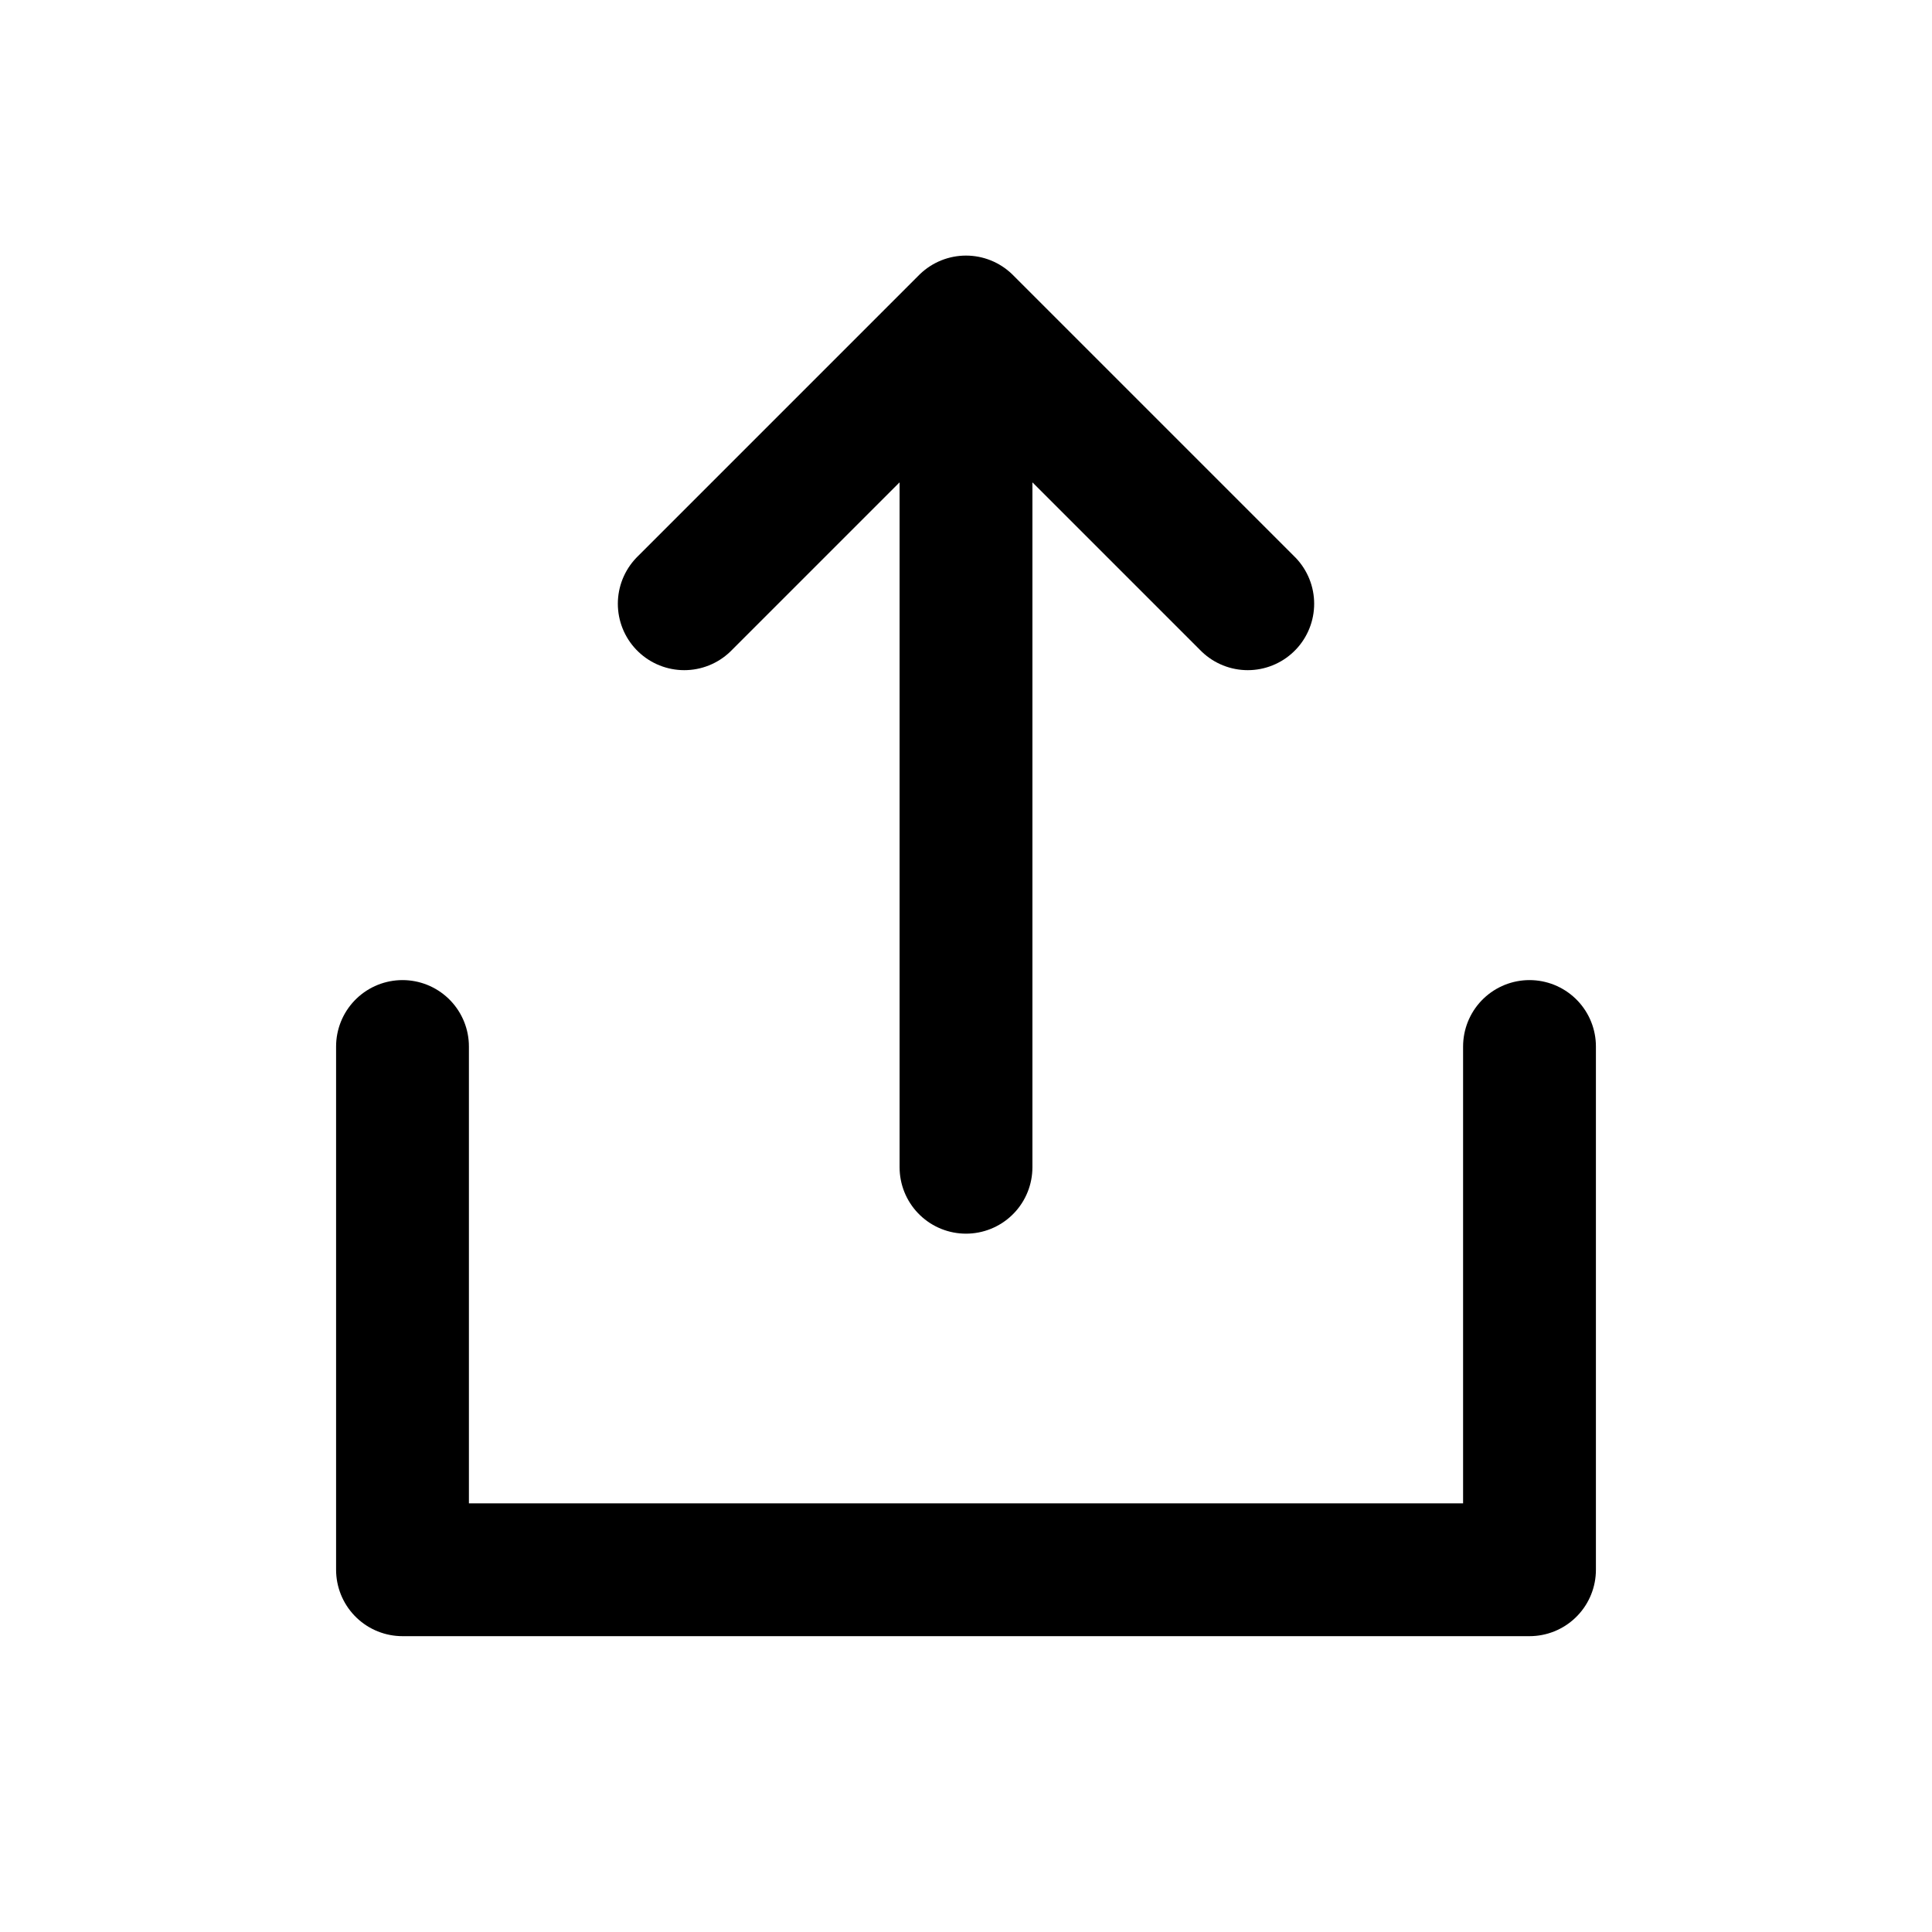
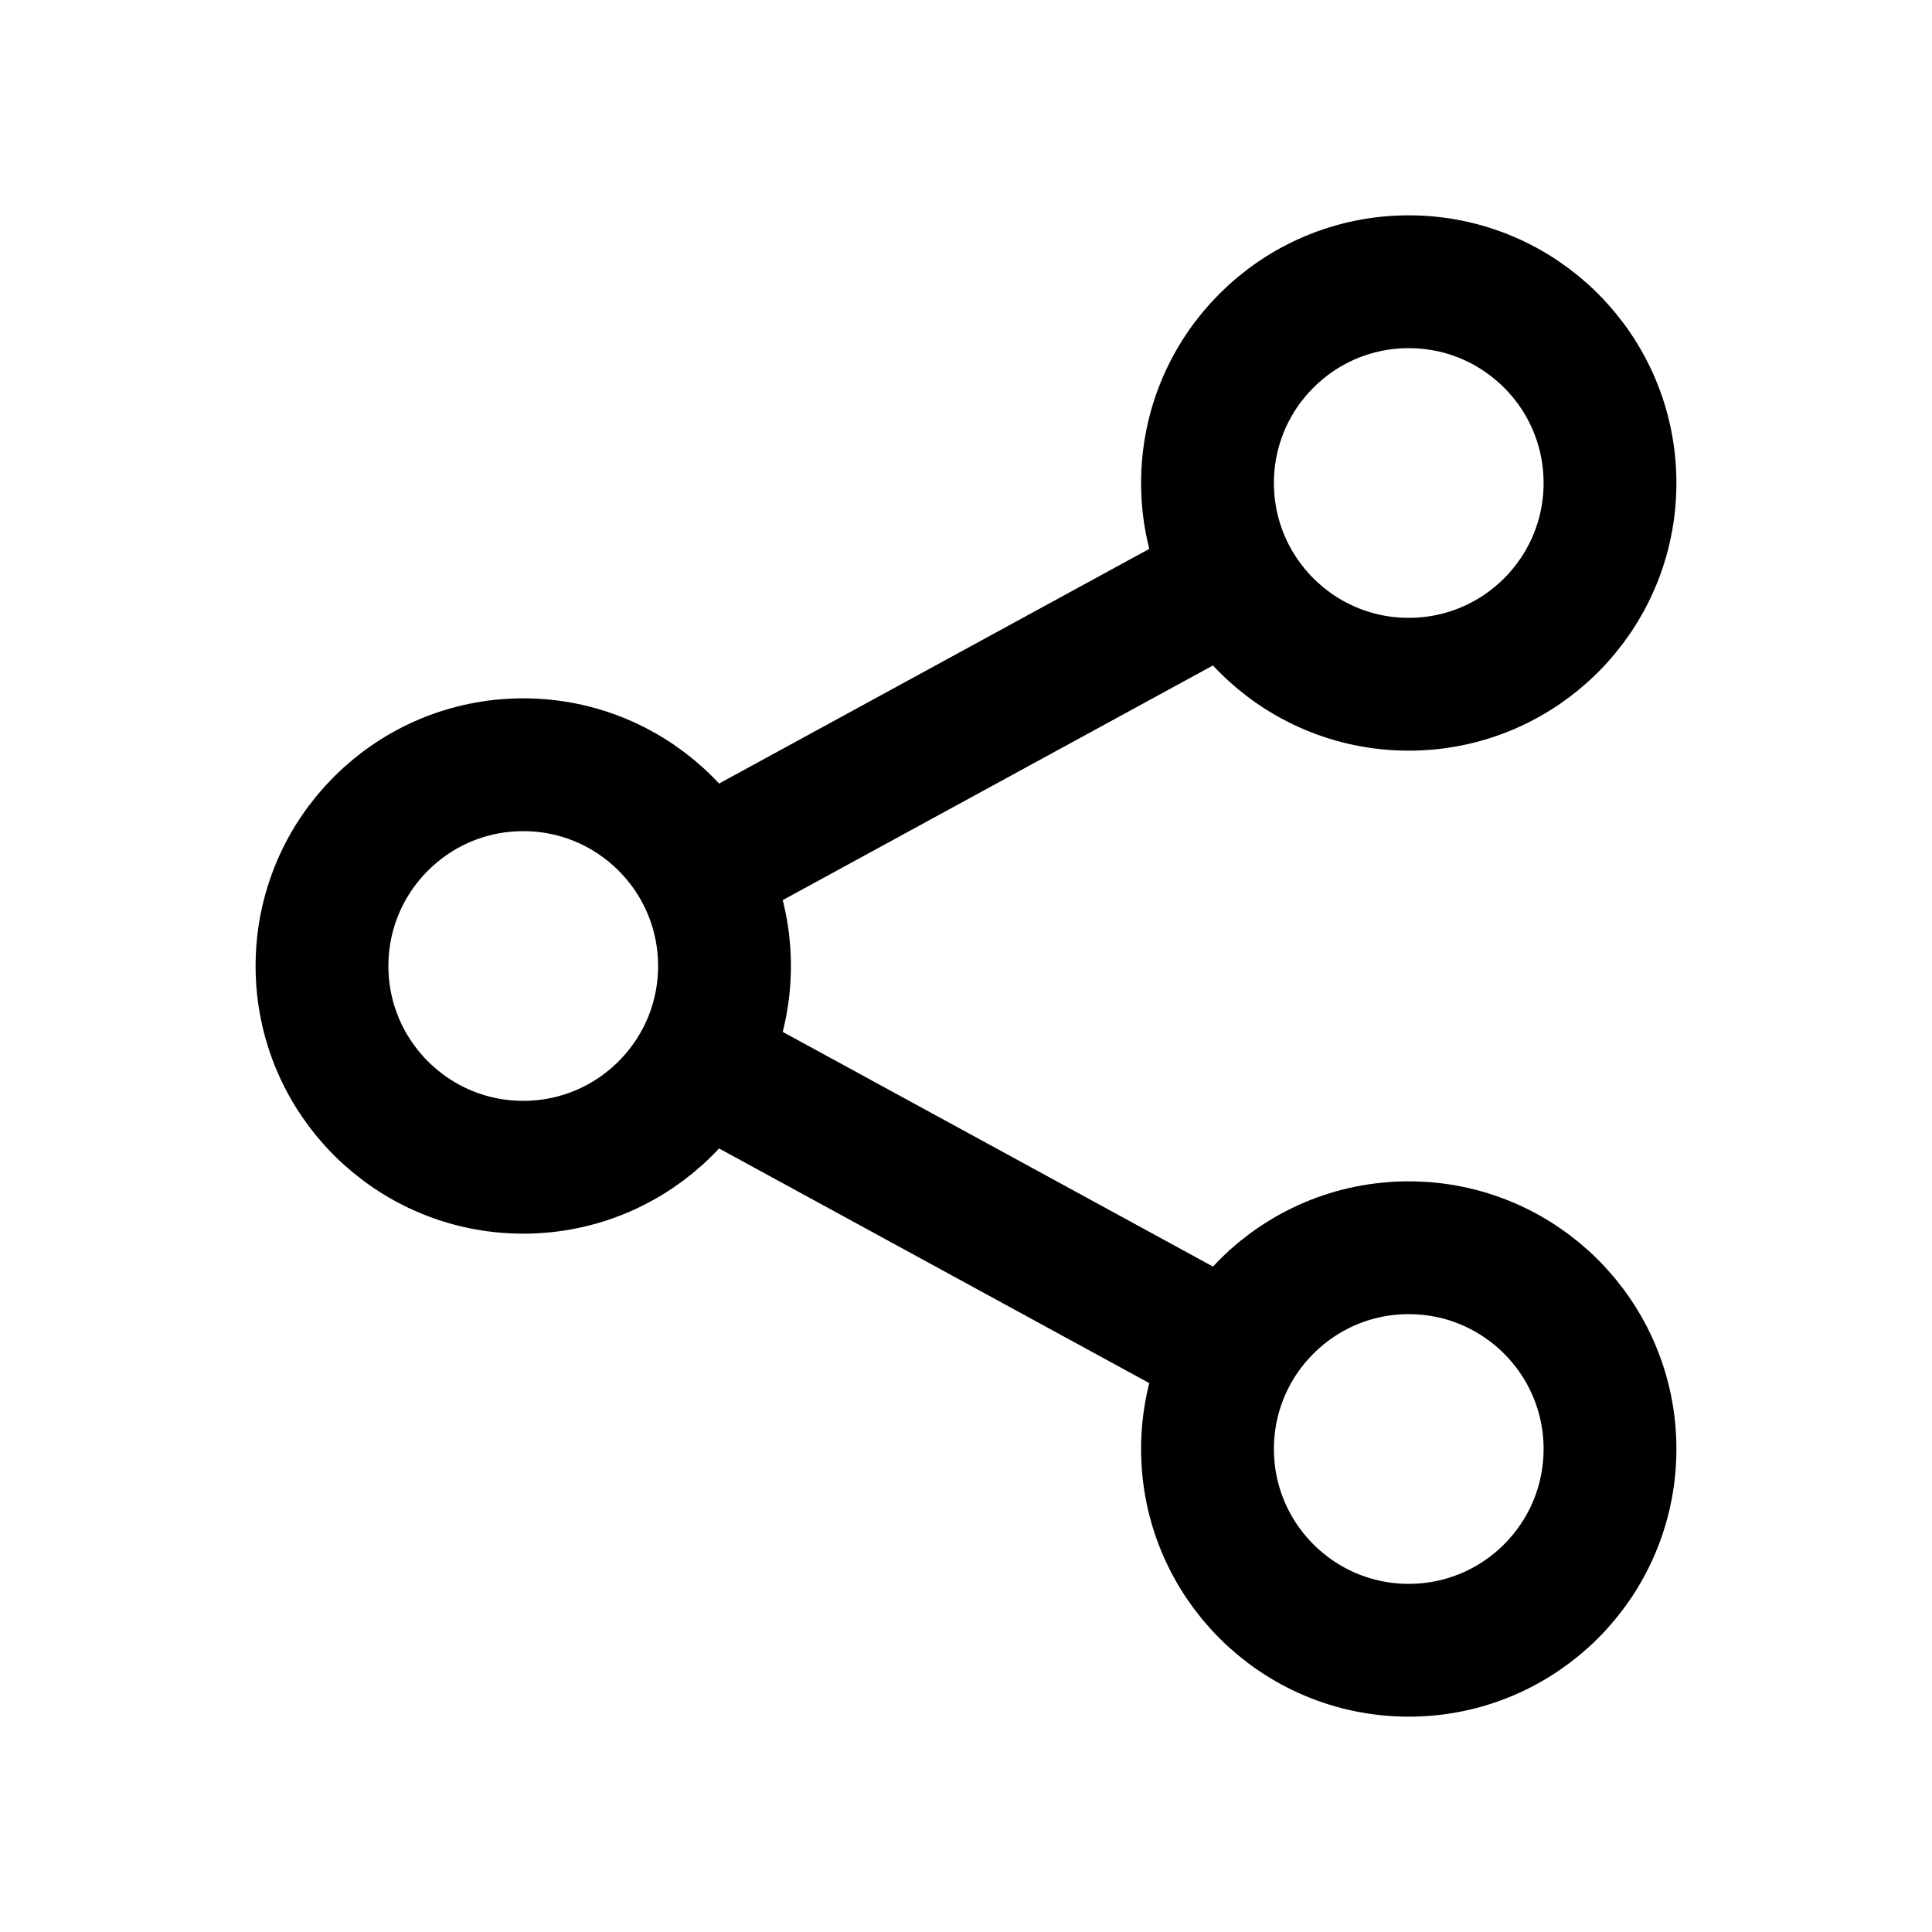
<svg xmlns="http://www.w3.org/2000/svg" width="24" height="24" viewBox="0 0 24 24" fill="none" stroke="currentColor" stroke-width="1.65" stroke-linecap="round" stroke-linejoin="round">
-   <path d="M12 14.5V4M8.5 7.5 12 4l3.5 3.5M5 13v6.5h14V13" />
+   <path d="M8.7 10.8l6.6-3.6M8.7 13.2l6.6 3.6" />
+   <path d="M9 12a2.5 2.5 0 1 1-5 0 2.5 2.5 0 0 1 5 0ZM20 6a2.5 2.5 0 1 1-5 0 2.5 2.5 0 0 1 5 0ZM20 18a2.5 2.5 0 1 1-5 0 2.5 2.5 0 0 1 5 0Z" />
</svg>
